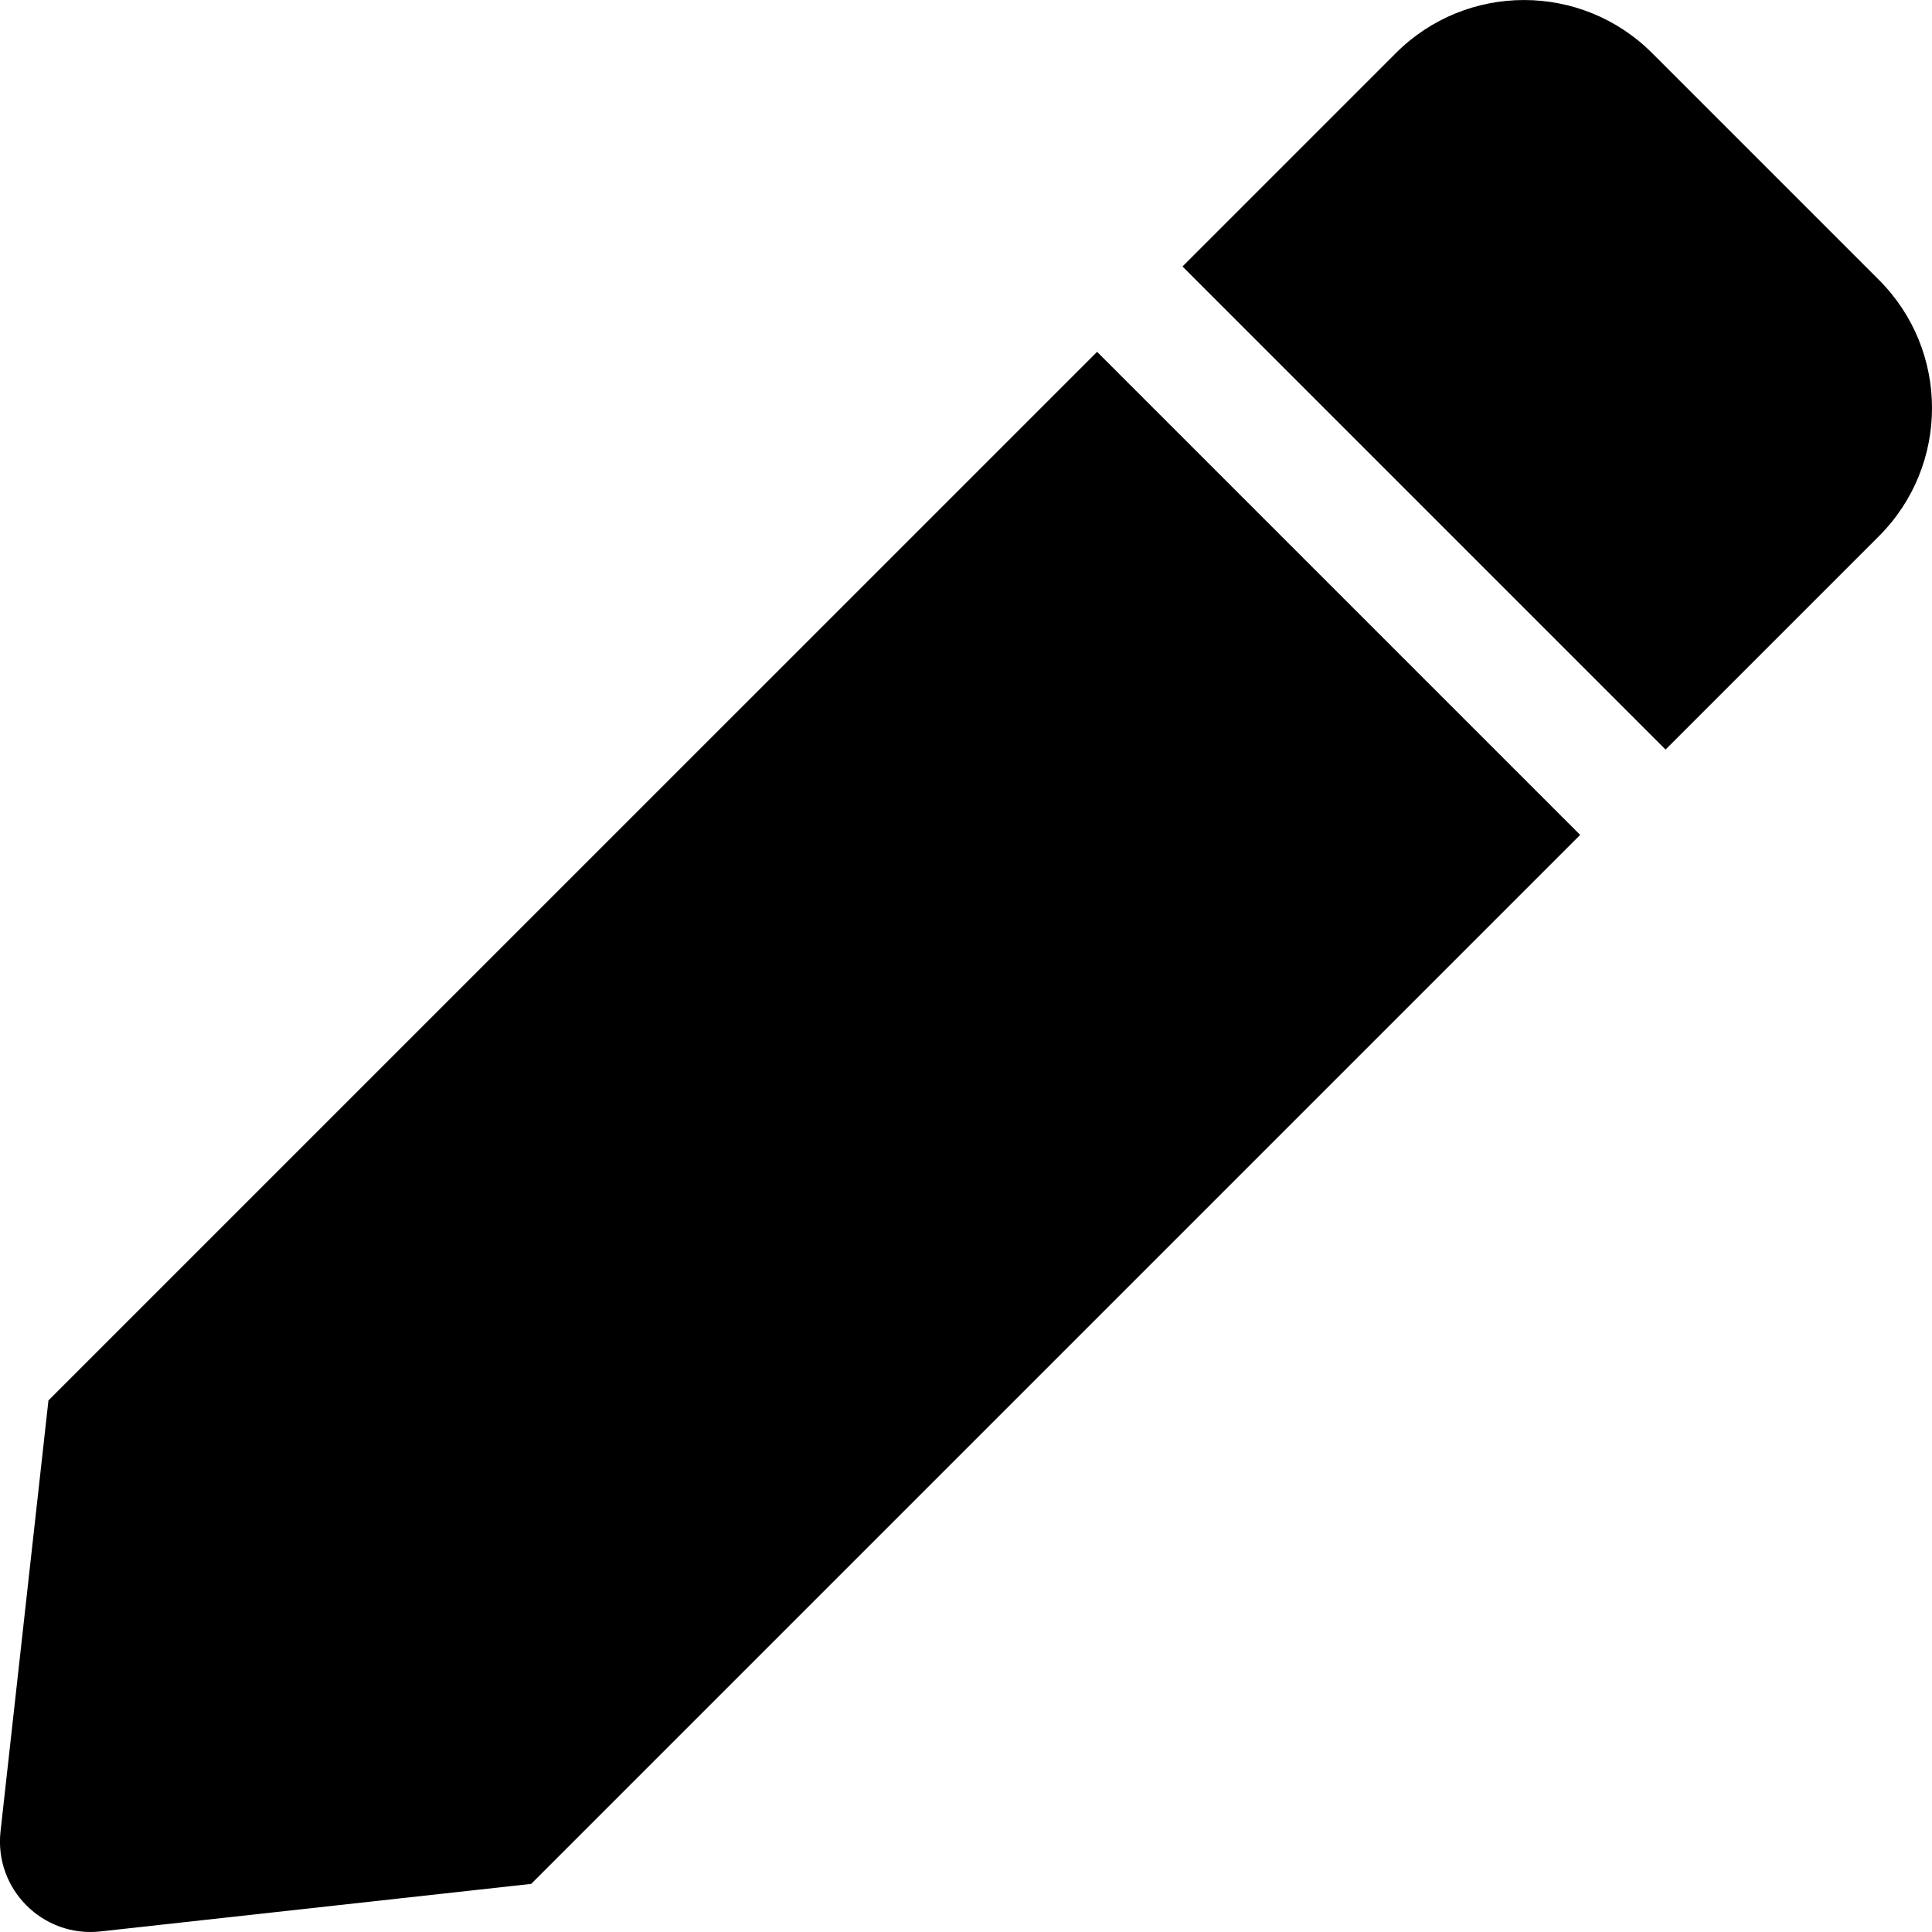
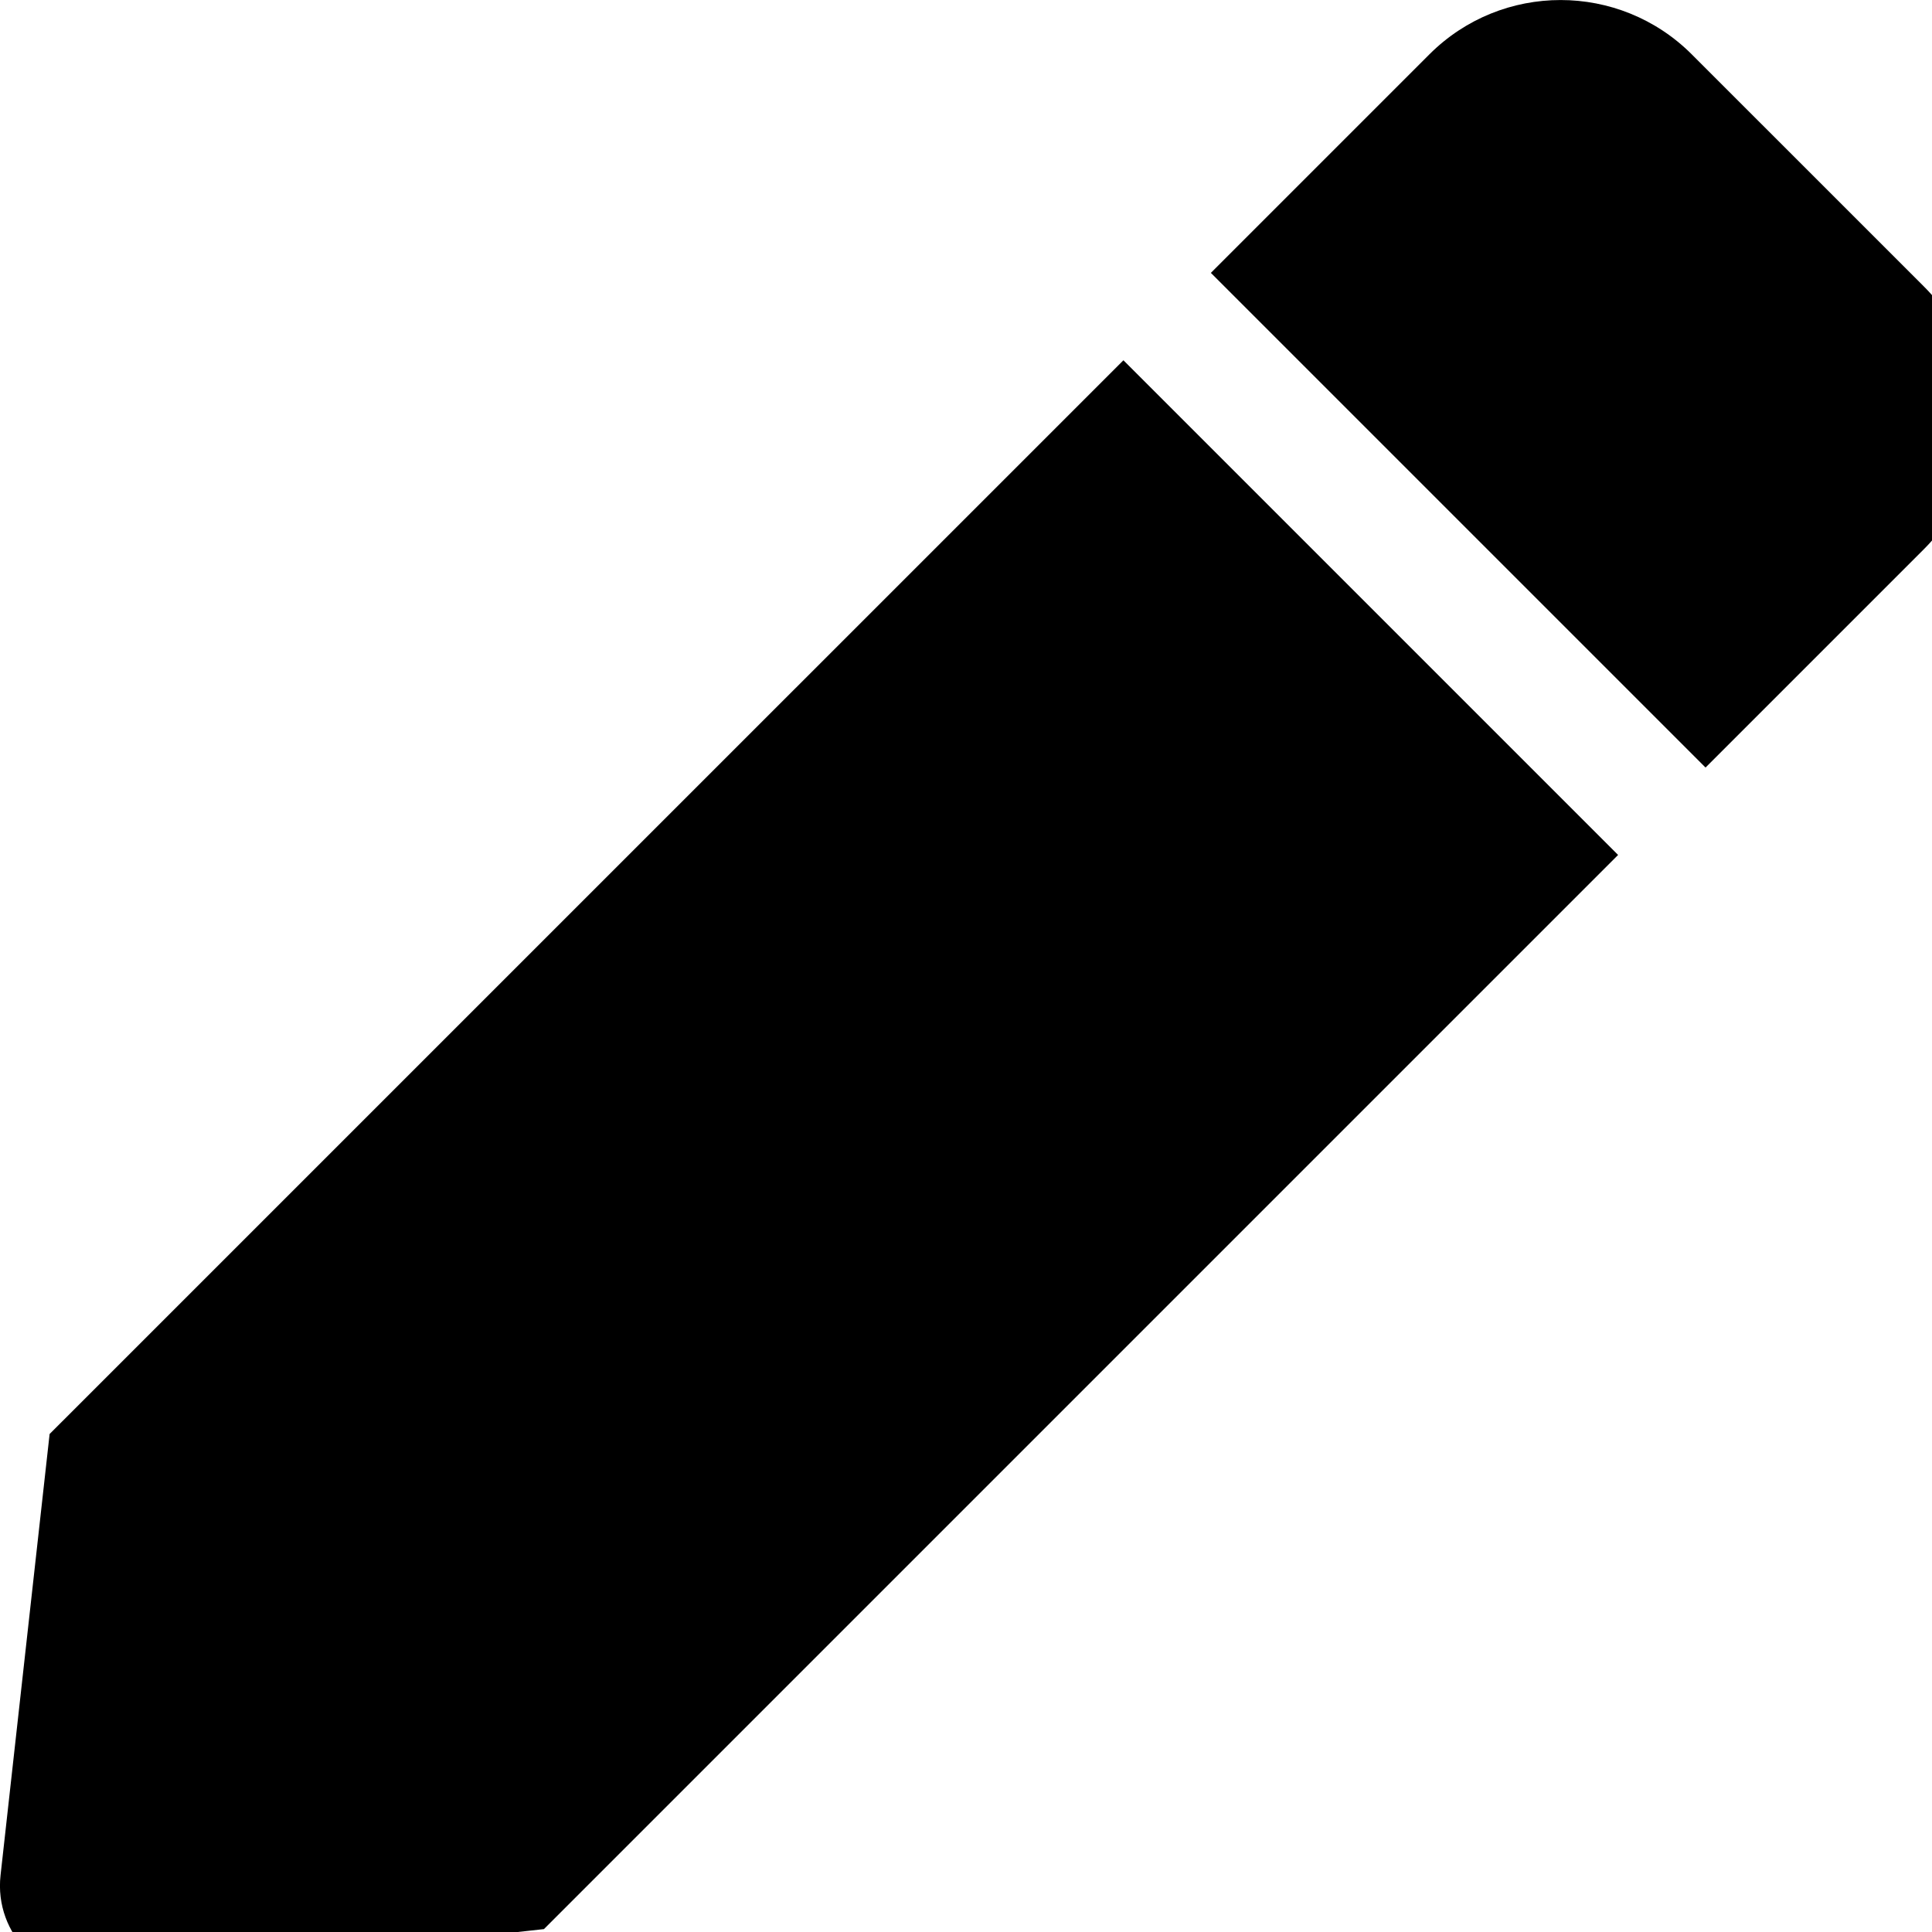
- <svg xmlns="http://www.w3.org/2000/svg" aria-hidden="true" focusable="false" data-prefix="fas" data-icon="pen" class="svg-inline--fa fa-pen fa-w-16" role="img" viewBox="0 0 512 512">
+ <svg xmlns="http://www.w3.org/2000/svg" aria-hidden="true" focusable="false" data-prefix="fas" data-icon="pen" class="svg-inline--fa fa-pen fa-w-16" role="img" viewBox="0 0 500 500">
  <path fill="currentColor" d="M290.74 93.24l128.02 128.02-277.99 277.99-114.14 12.6C11.35 513.54-1.56 500.62.14 485.34l12.7-114.22 277.9-277.88zm207.2-19.06l-60.11-60.11c-18.75-18.75-49.16-18.75-67.91 0l-56.55 56.55 128.02 128.02 56.55-56.55c18.75-18.76 18.75-49.16 0-67.91z" />
</svg>
